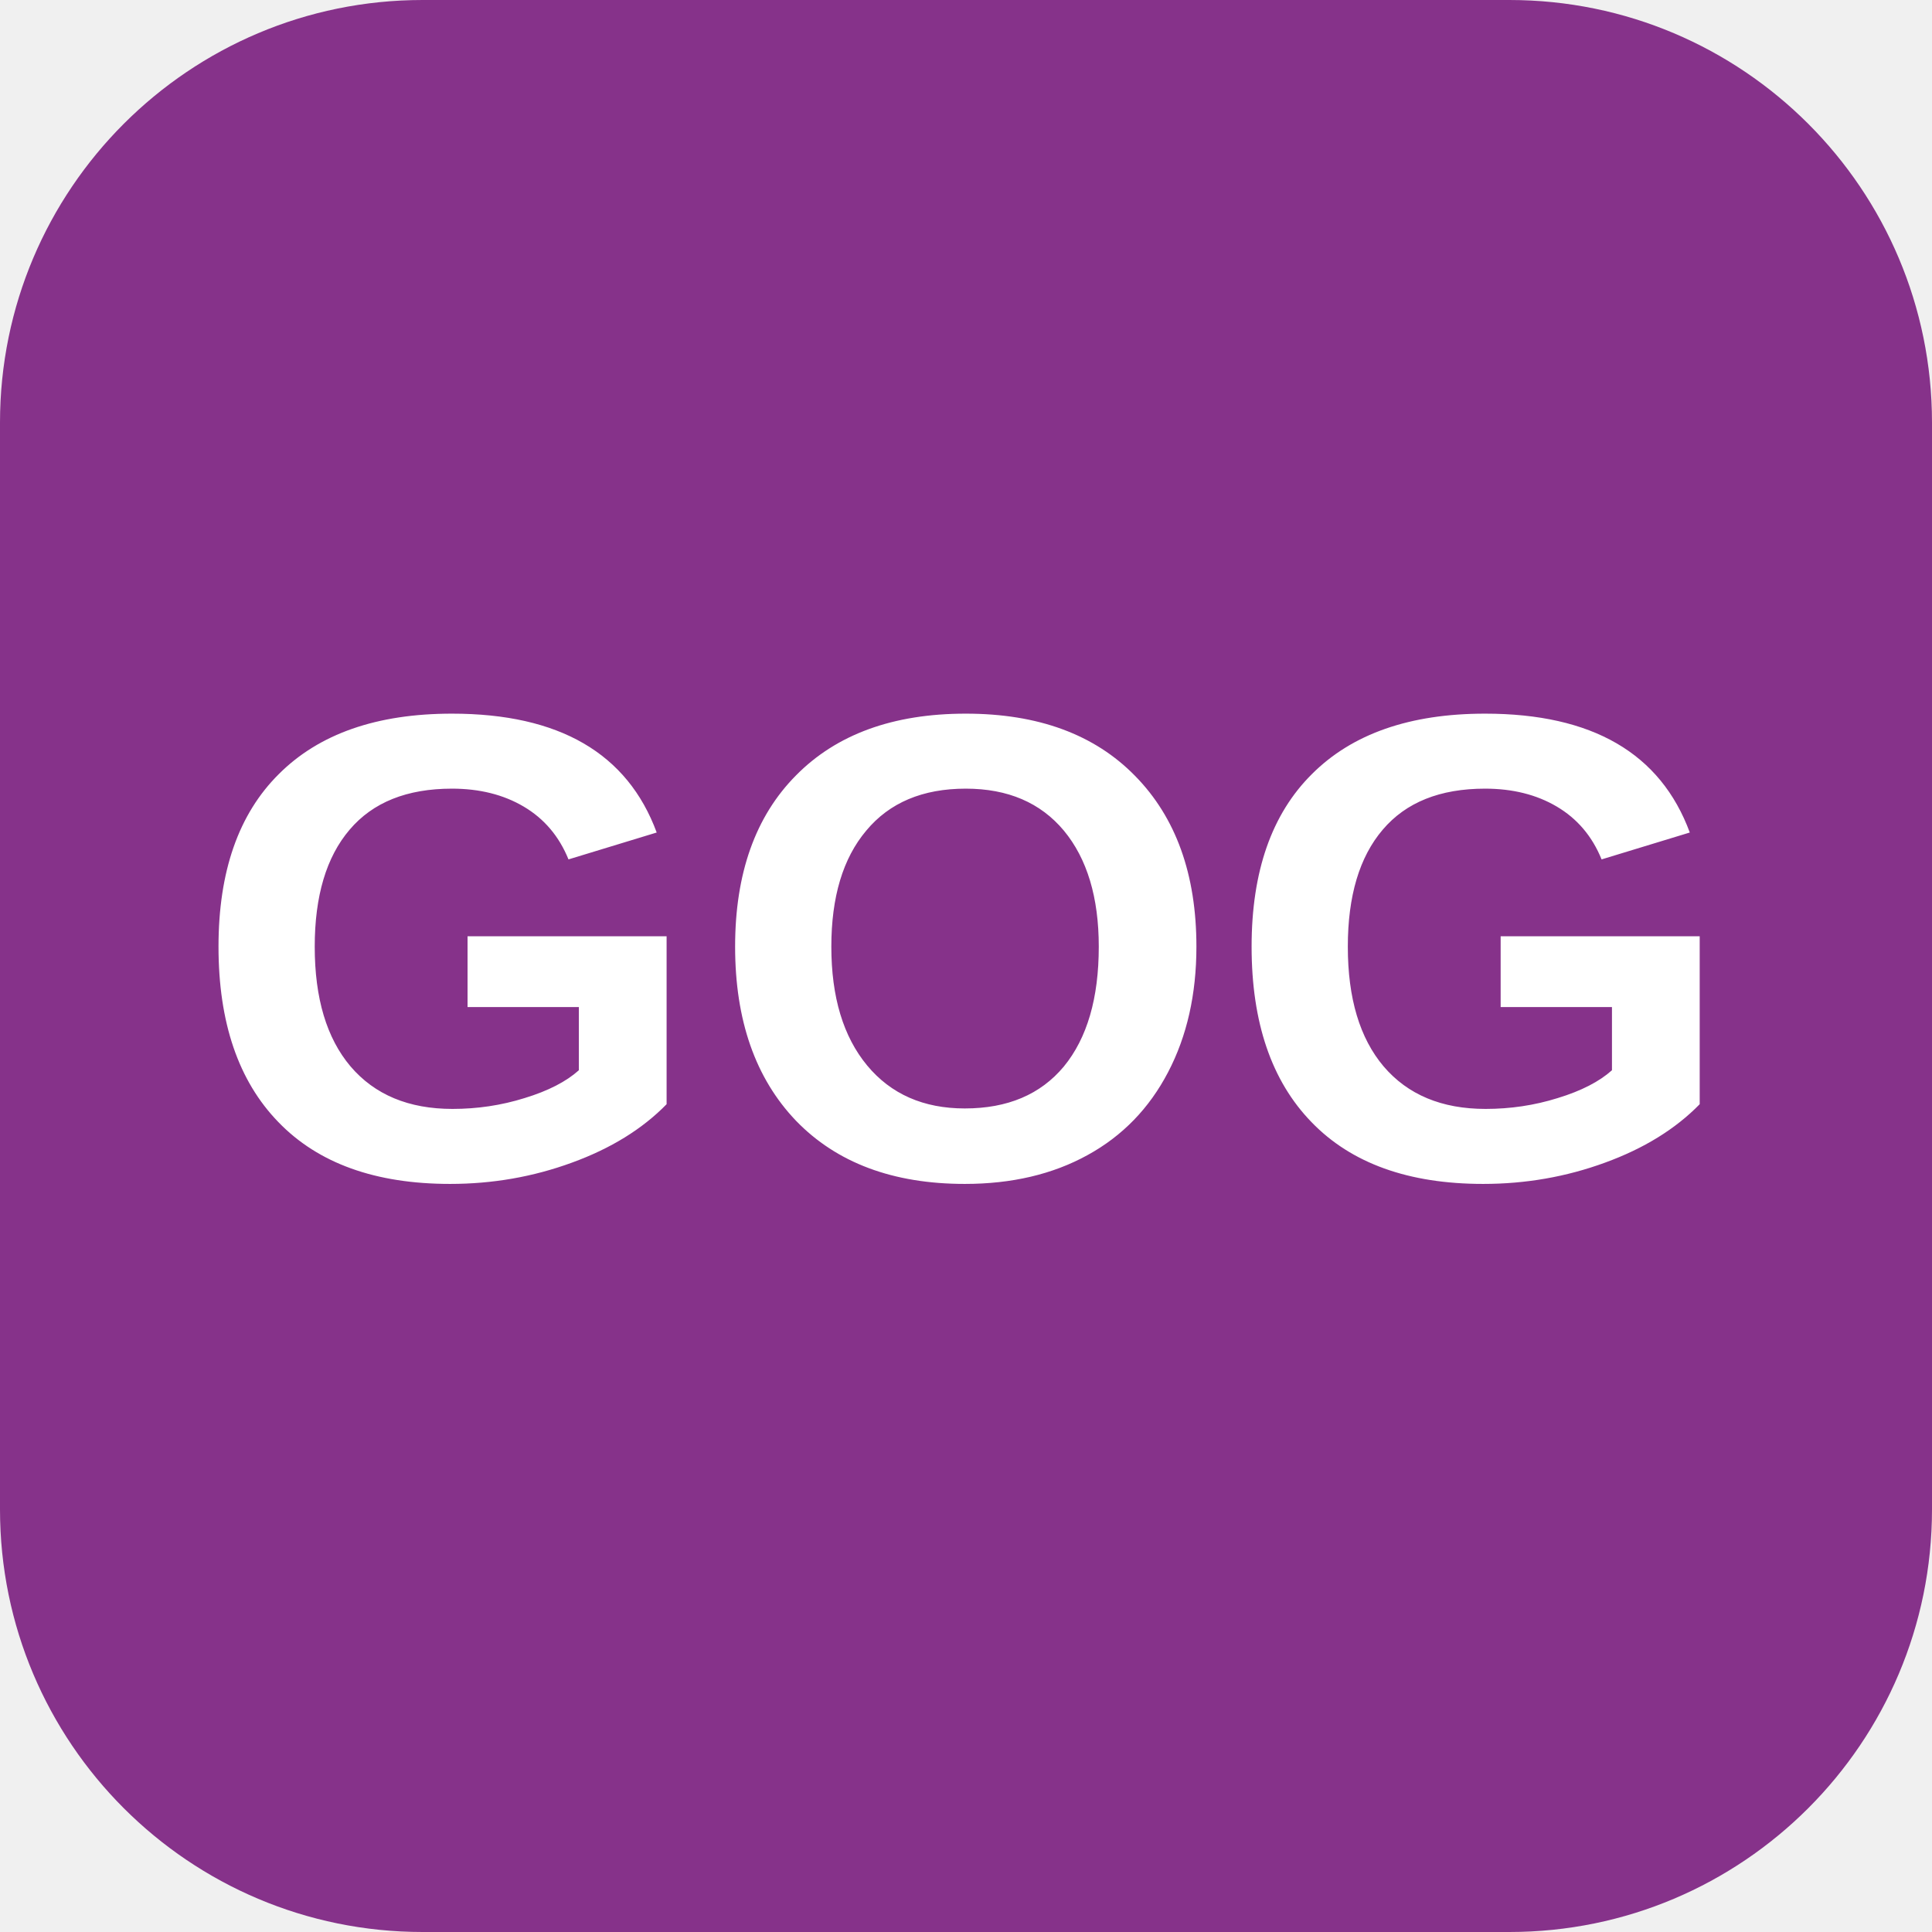
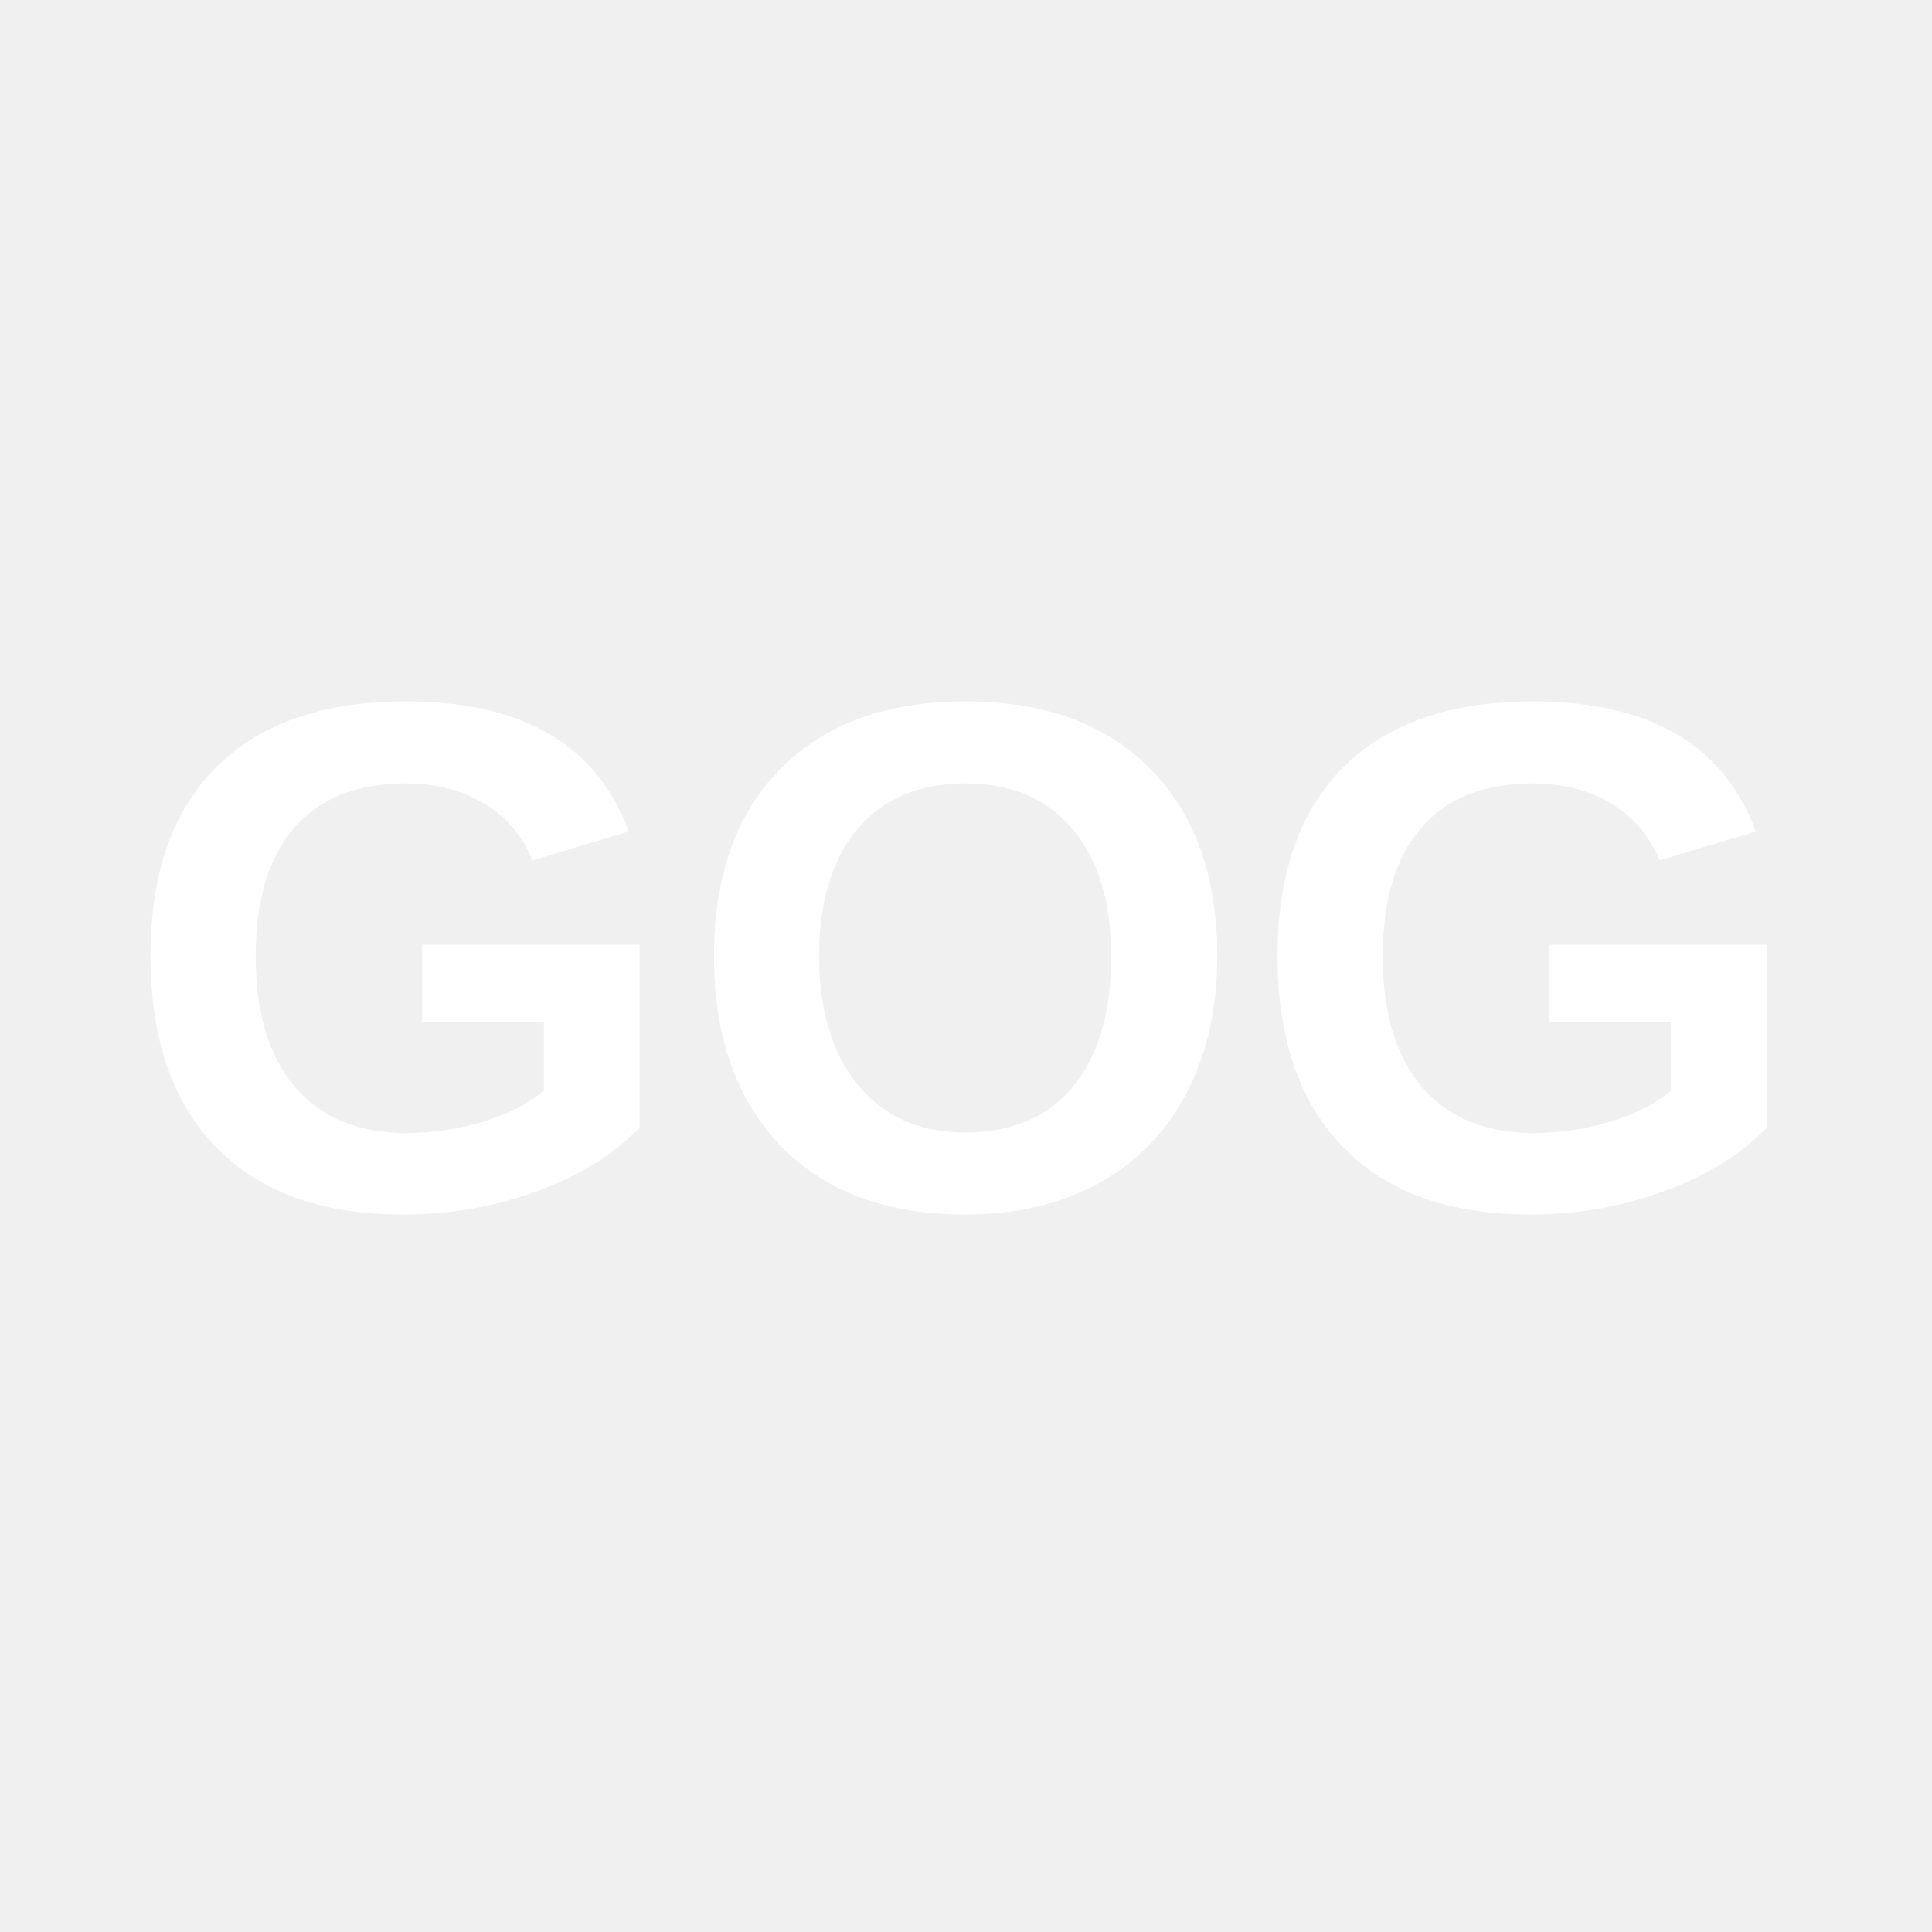
<svg xmlns="http://www.w3.org/2000/svg" viewBox="0 0 64 64" role="img" aria-label="GOG">
-   <rect width="64" height="64" rx="14" fill="#86328A" />
-   <text x="32" y="39" fill="#fff" font-family="Arial,Helvetica,sans-serif" font-size="22" font-weight="900" text-anchor="middle">GOG</text>
+   <text x="32" y="40" fill="#fff" font-family="Arial,Helvetica,sans-serif" font-size="24" font-weight="900" text-anchor="middle">GOG</text>
</svg>
